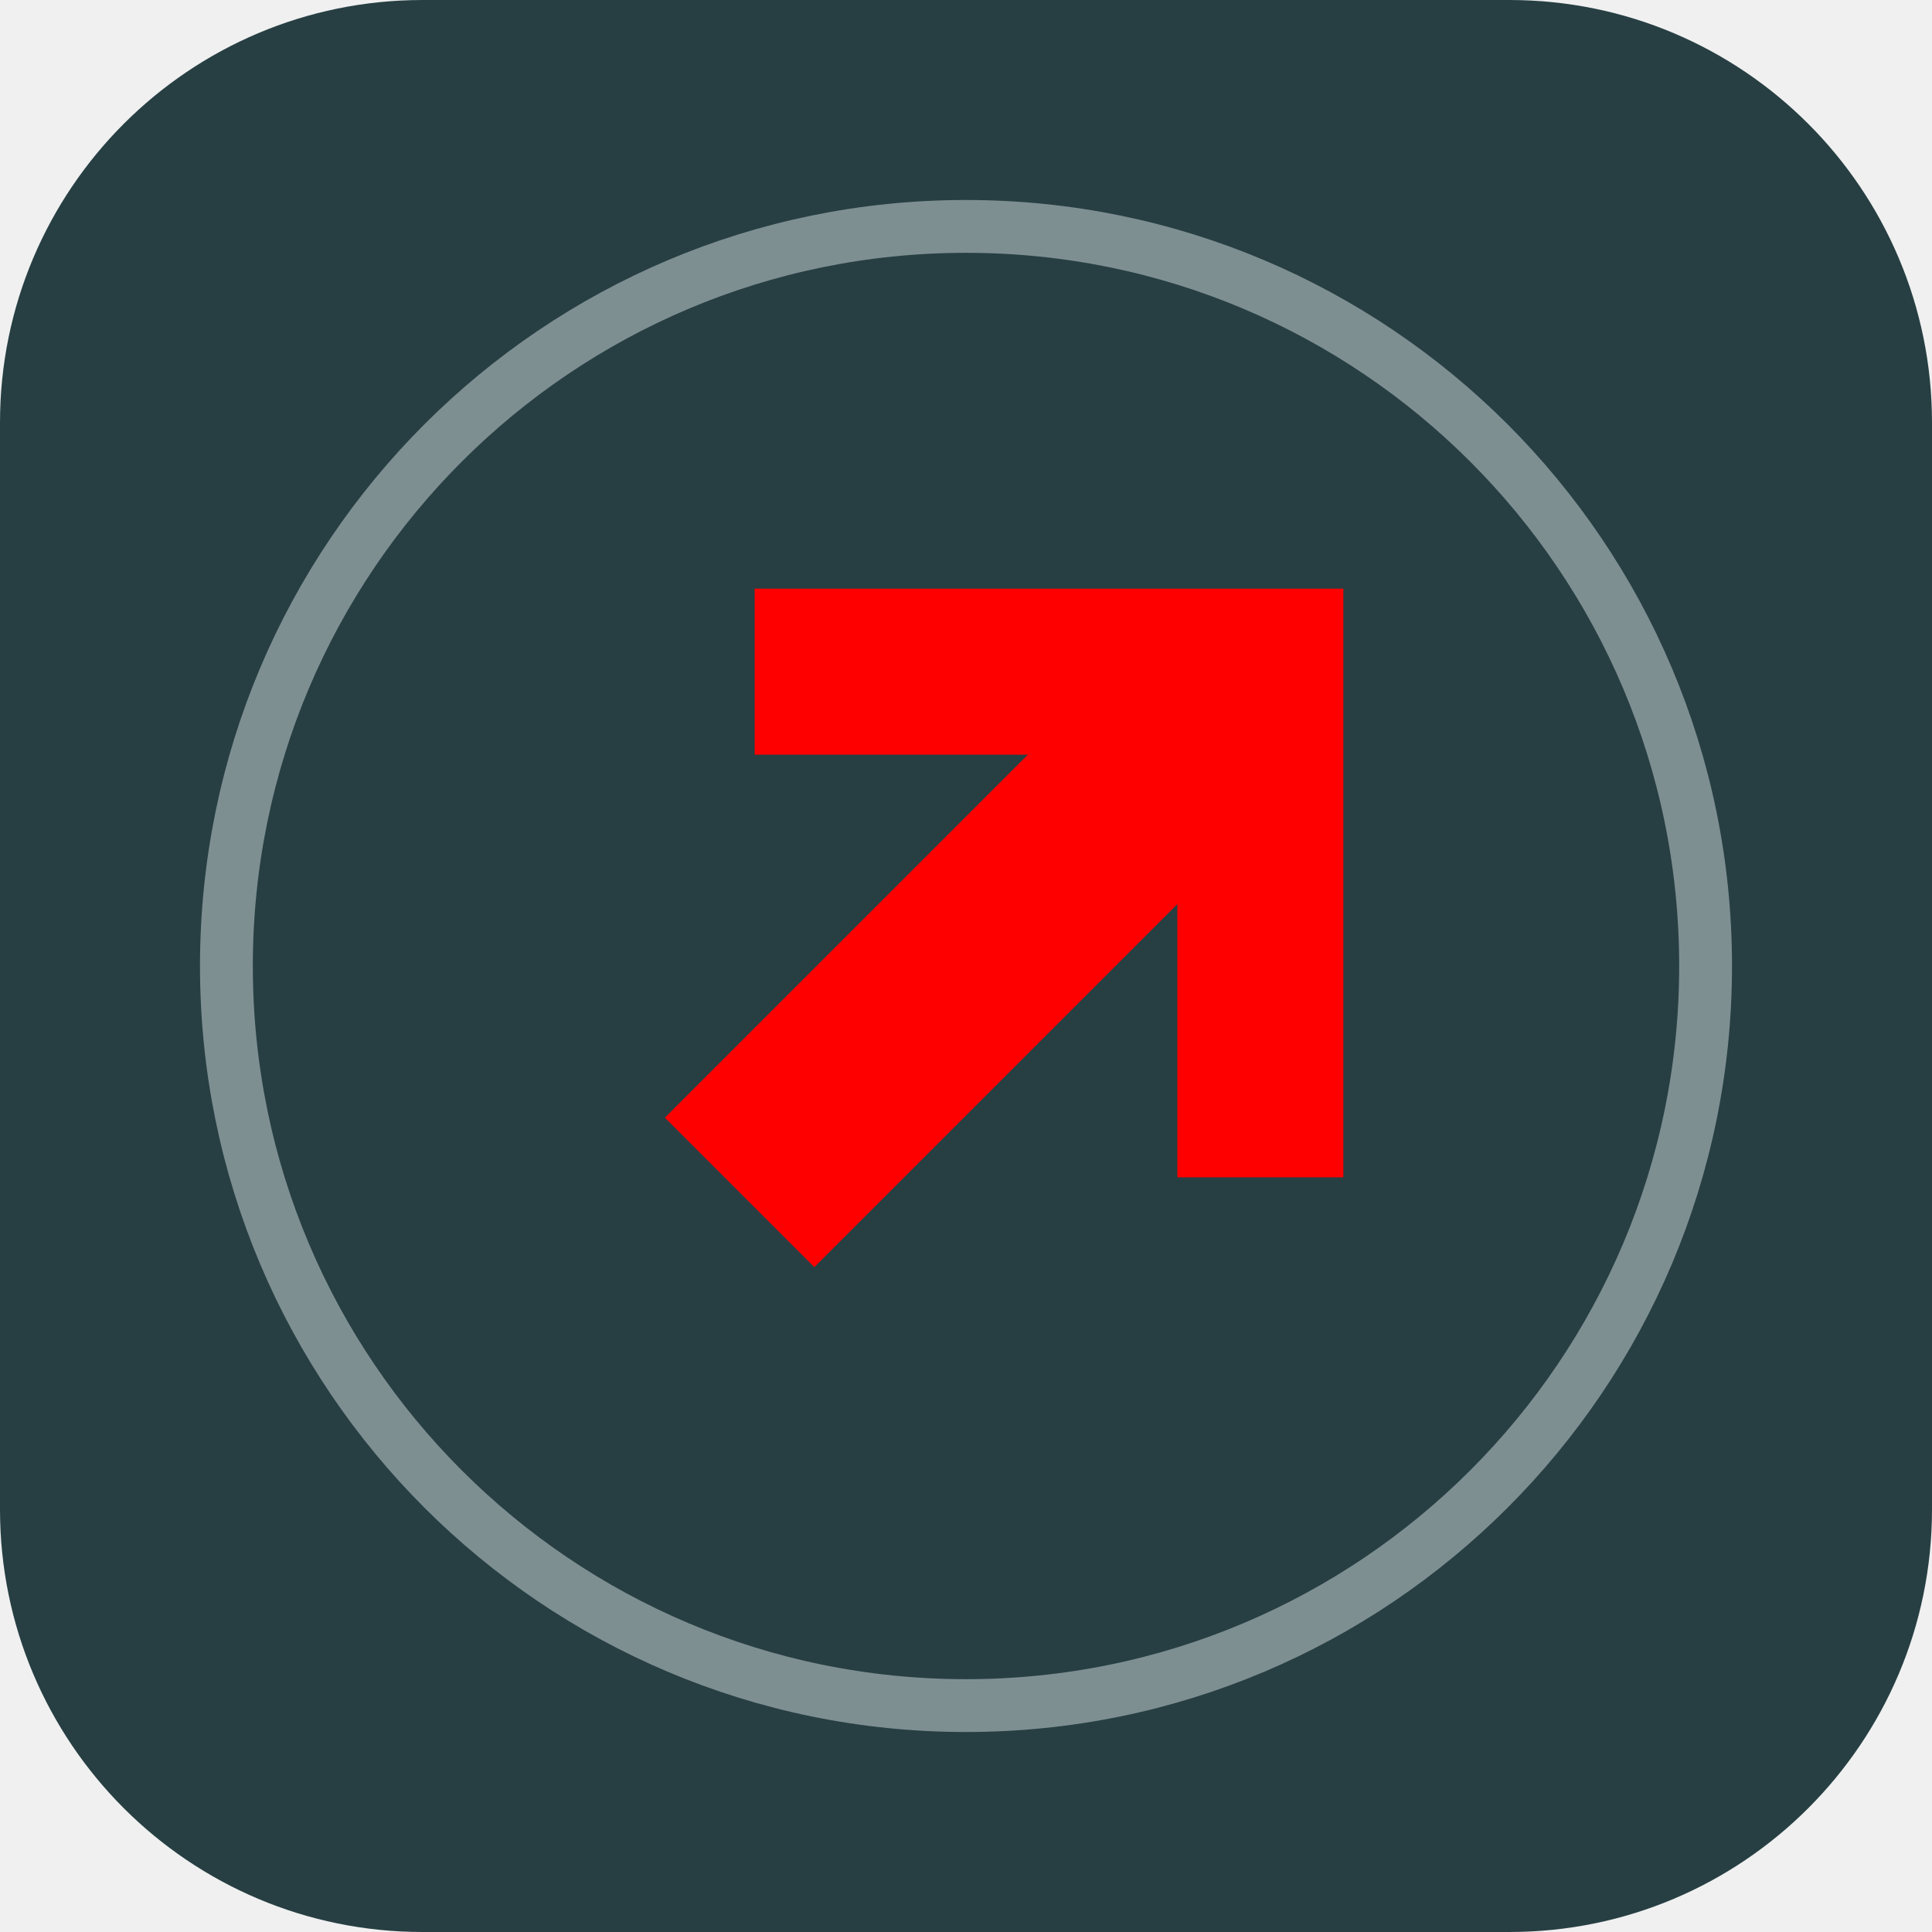
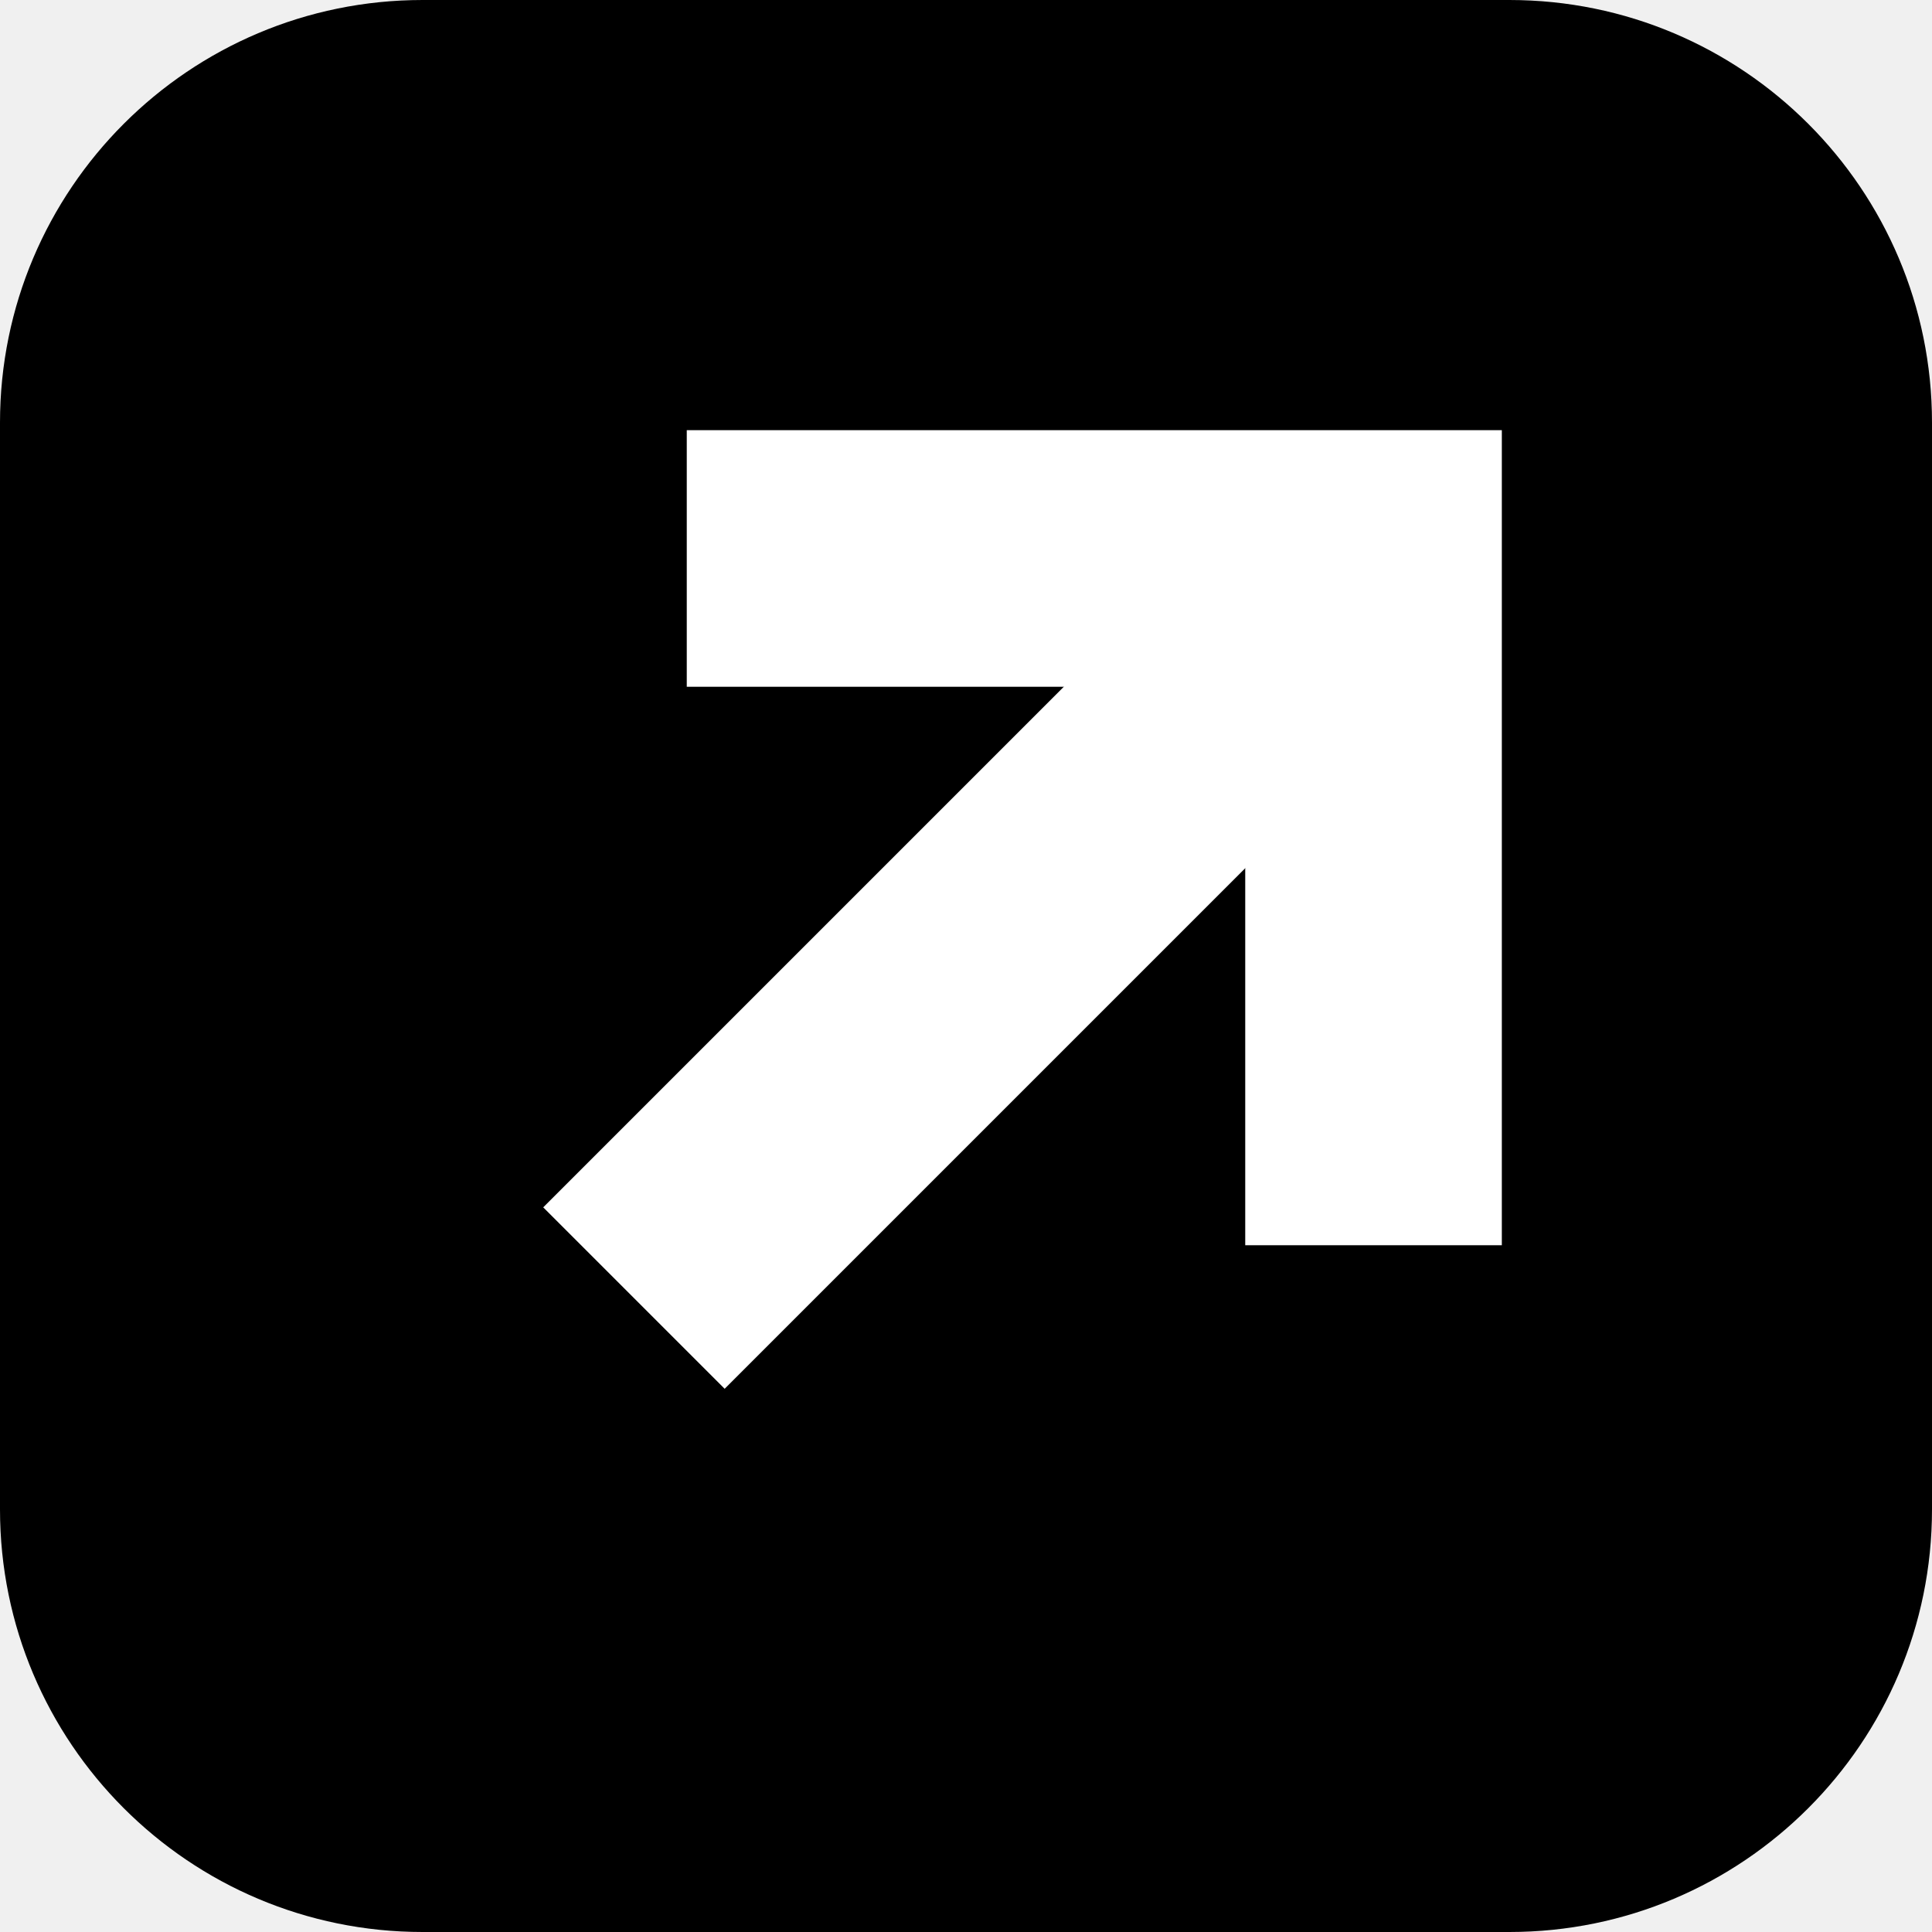
<svg xmlns="http://www.w3.org/2000/svg" viewBox="0 0 512 512">
-   <rect width="512" height="512" rx="112" fill="#273F43" />
-   <circle cx="256" cy="256" r="196" fill="none" stroke="#7E8F92" stroke-width="14" />
-   <path d="M196 316L316 196" fill="none" stroke="#FF0000" stroke-width="56" />
-   <path d="M200 156H356V312H312V200H200Z" fill="#FF0000" />
+   <rect width="512" height="512" rx="112" fill="#000" />
+   <g fill="none" stroke="#fff" stroke-width="68">
+     <path d="M168 344L344 168" />
+     <path d="M182 148H364V330" />
+   </g>
</svg>
